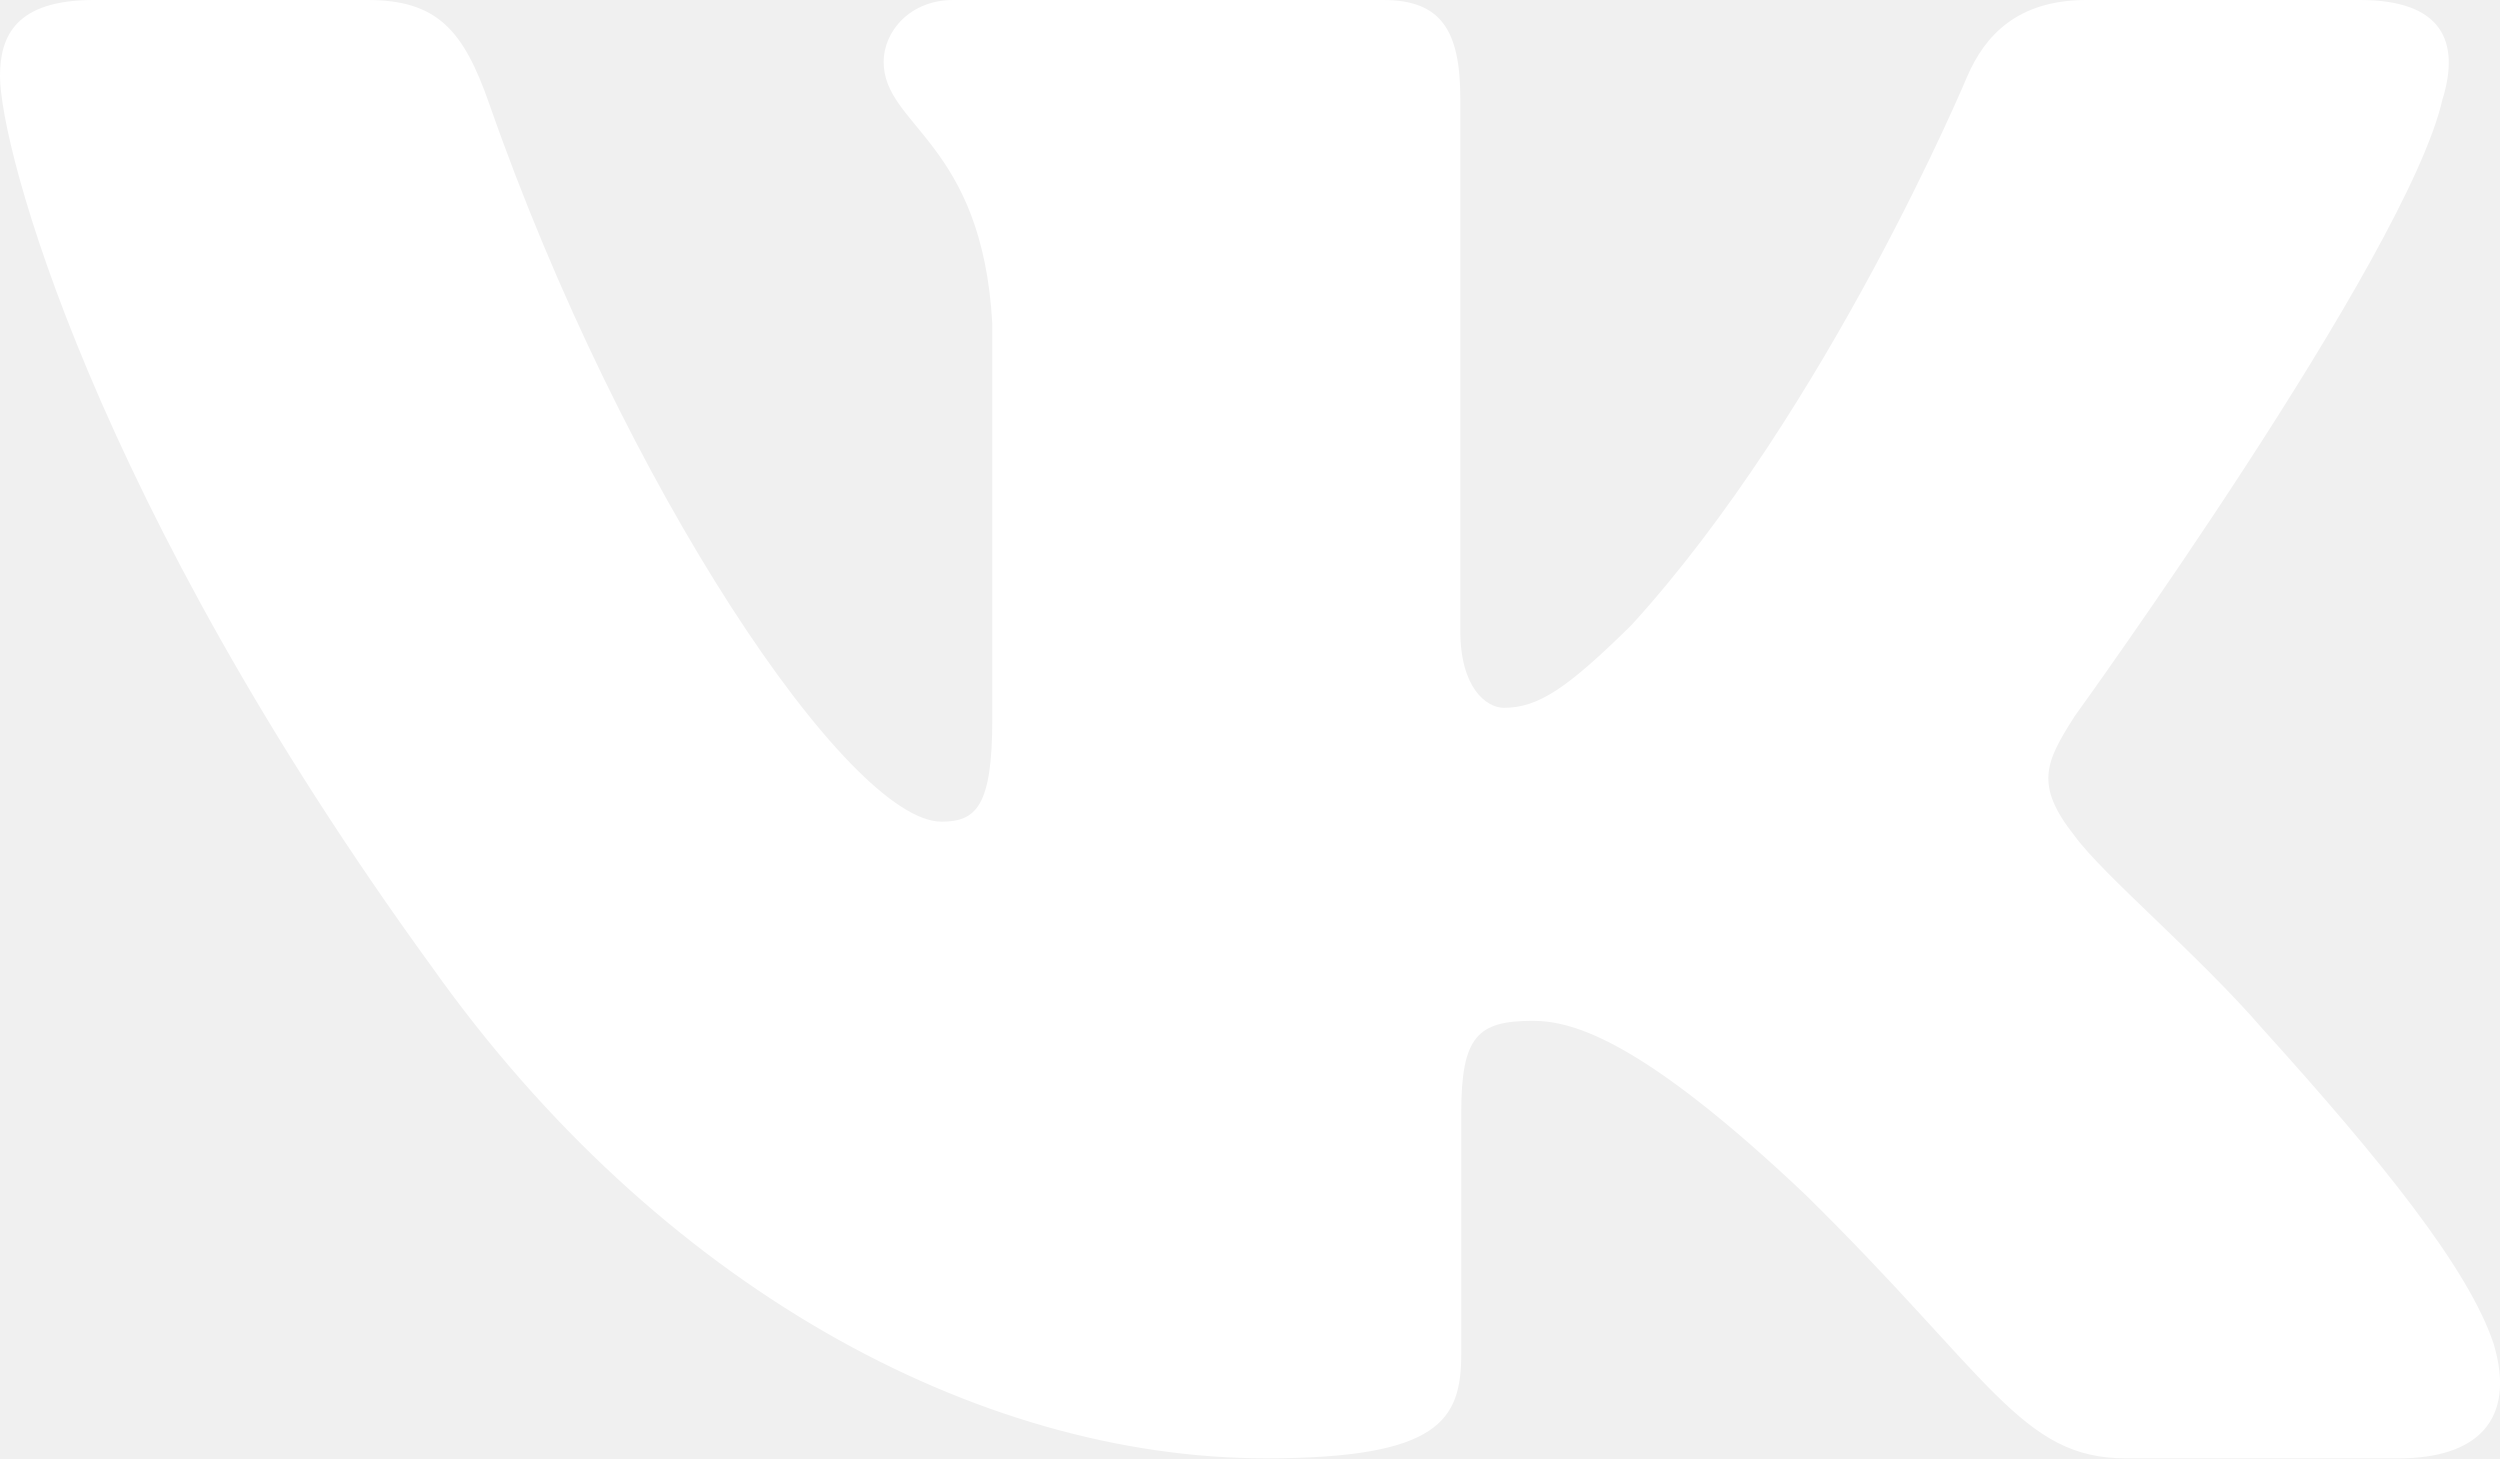
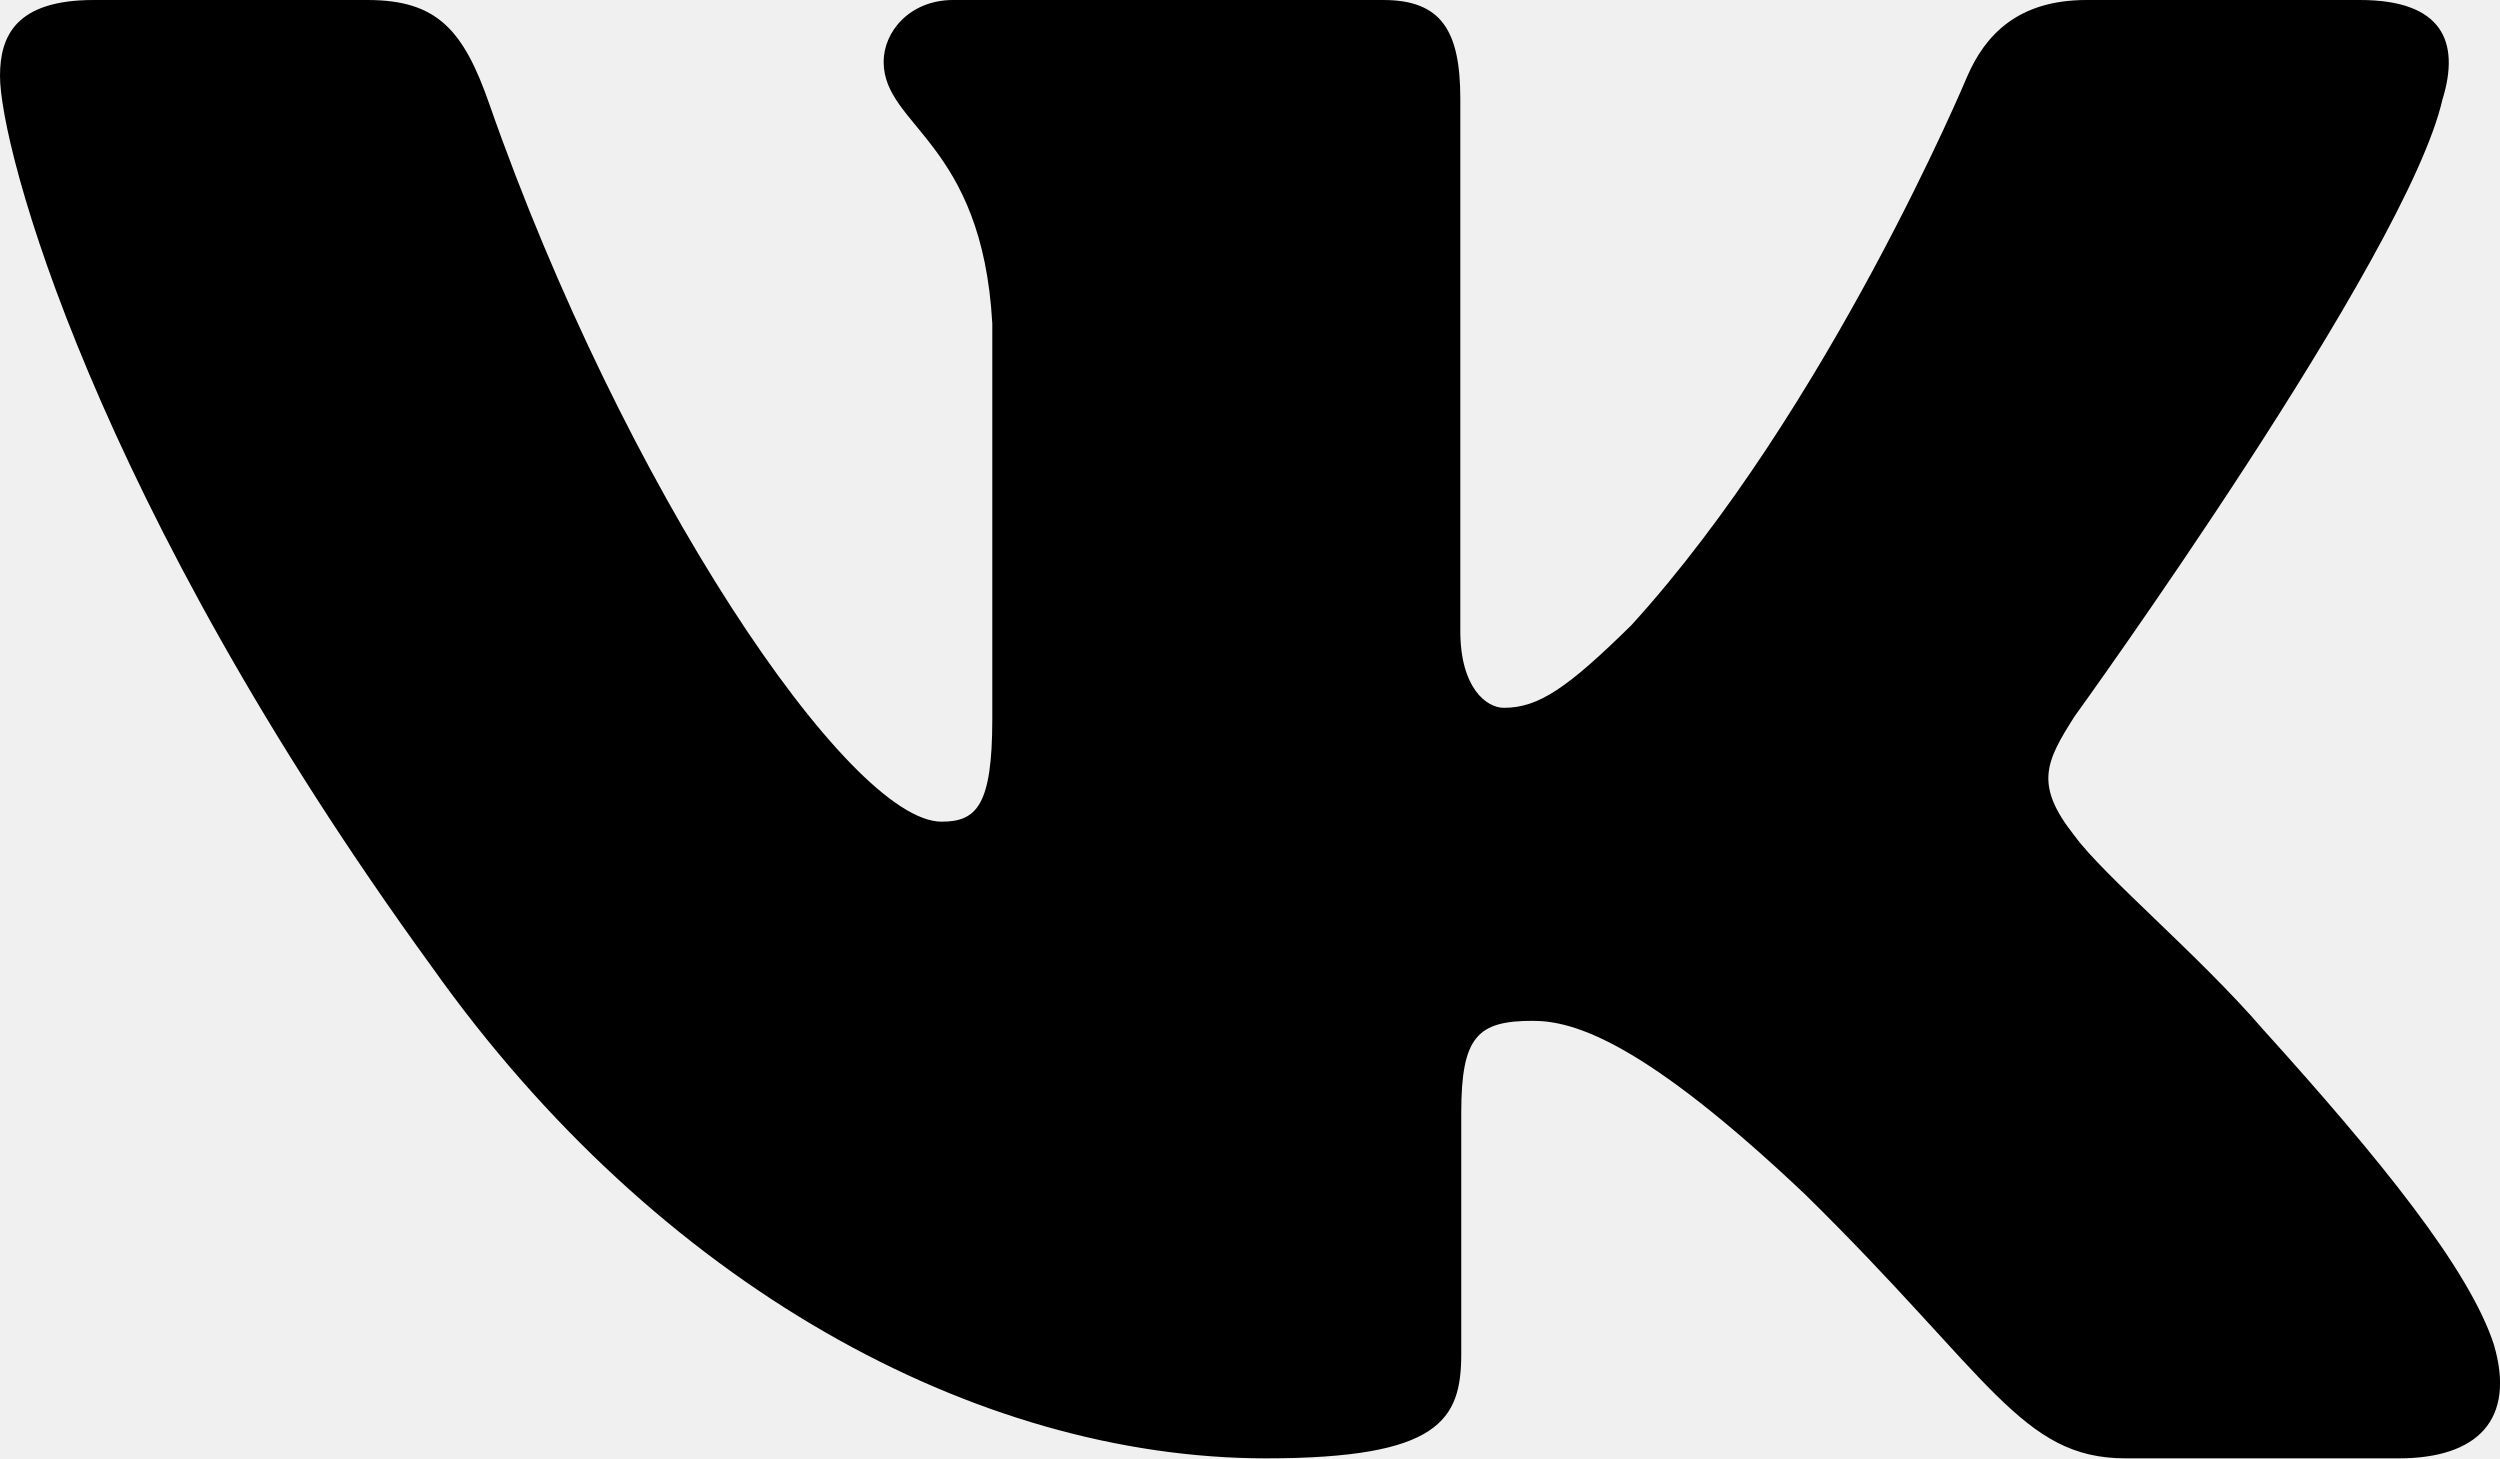
<svg xmlns="http://www.w3.org/2000/svg" width="24" height="14" viewBox="0 0 24 14" fill="none">
-   <path fill-rule="evenodd" clip-rule="evenodd" d="M23.45 0.948C23.616 0.402 23.45 0 22.655 0H20.03C19.362 0 19.054 0.347 18.887 0.73C18.887 0.73 17.552 3.926 15.661 6.002C15.049 6.604 14.771 6.795 14.437 6.795C14.27 6.795 14.019 6.604 14.019 6.057V0.948C14.019 0.292 13.835 0 13.279 0H9.151C8.734 0 8.483 0.304 8.483 0.593C8.483 1.214 9.429 1.358 9.526 3.106V6.904C9.526 7.737 9.373 7.888 9.039 7.888C8.149 7.888 5.984 4.677 4.699 1.003C4.45 0.288 4.198 0 3.527 0H0.9C0.15 0 0 0.347 0 0.73C0 1.412 0.89 4.8 4.145 9.281C6.315 12.341 9.37 14 12.153 14C13.822 14 14.028 13.632 14.028 12.997V10.684C14.028 9.947 14.186 9.8 14.715 9.8C15.105 9.8 15.772 9.992 17.33 11.467C19.11 13.216 19.403 14 20.405 14H23.03C23.78 14 24.156 13.632 23.94 12.904C23.702 12.18 22.852 11.129 21.725 9.882C21.113 9.172 20.195 8.407 19.916 8.024C19.527 7.533 19.638 7.314 19.916 6.877C19.916 6.877 23.116 2.451 23.449 0.948H23.45Z" fill="white" />
+   <path fill-rule="evenodd" clip-rule="evenodd" d="M23.45 0.948C23.616 0.402 23.45 0 22.655 0H20.03C19.362 0 19.054 0.347 18.887 0.73C18.887 0.73 17.552 3.926 15.661 6.002C15.049 6.604 14.771 6.795 14.437 6.795C14.27 6.795 14.019 6.604 14.019 6.057V0.948C14.019 0.292 13.835 0 13.279 0H9.151C8.734 0 8.483 0.304 8.483 0.593C8.483 1.214 9.429 1.358 9.526 3.106V6.904C9.526 7.737 9.373 7.888 9.039 7.888C8.149 7.888 5.984 4.677 4.699 1.003C4.45 0.288 4.198 0 3.527 0H0.9C0.15 0 0 0.347 0 0.73C0 1.412 0.89 4.8 4.145 9.281C6.315 12.341 9.37 14 12.153 14C13.822 14 14.028 13.632 14.028 12.997V10.684C14.028 9.947 14.186 9.8 14.715 9.8C15.105 9.8 15.772 9.992 17.33 11.467C19.11 13.216 19.403 14 20.405 14H23.03C23.78 14 24.156 13.632 23.94 12.904C23.702 12.18 22.852 11.129 21.725 9.882C21.113 9.172 20.195 8.407 19.916 8.024C19.527 7.533 19.638 7.314 19.916 6.877C19.916 6.877 23.116 2.451 23.449 0.948H23.45Z" fill="currentColor" />
</svg>
